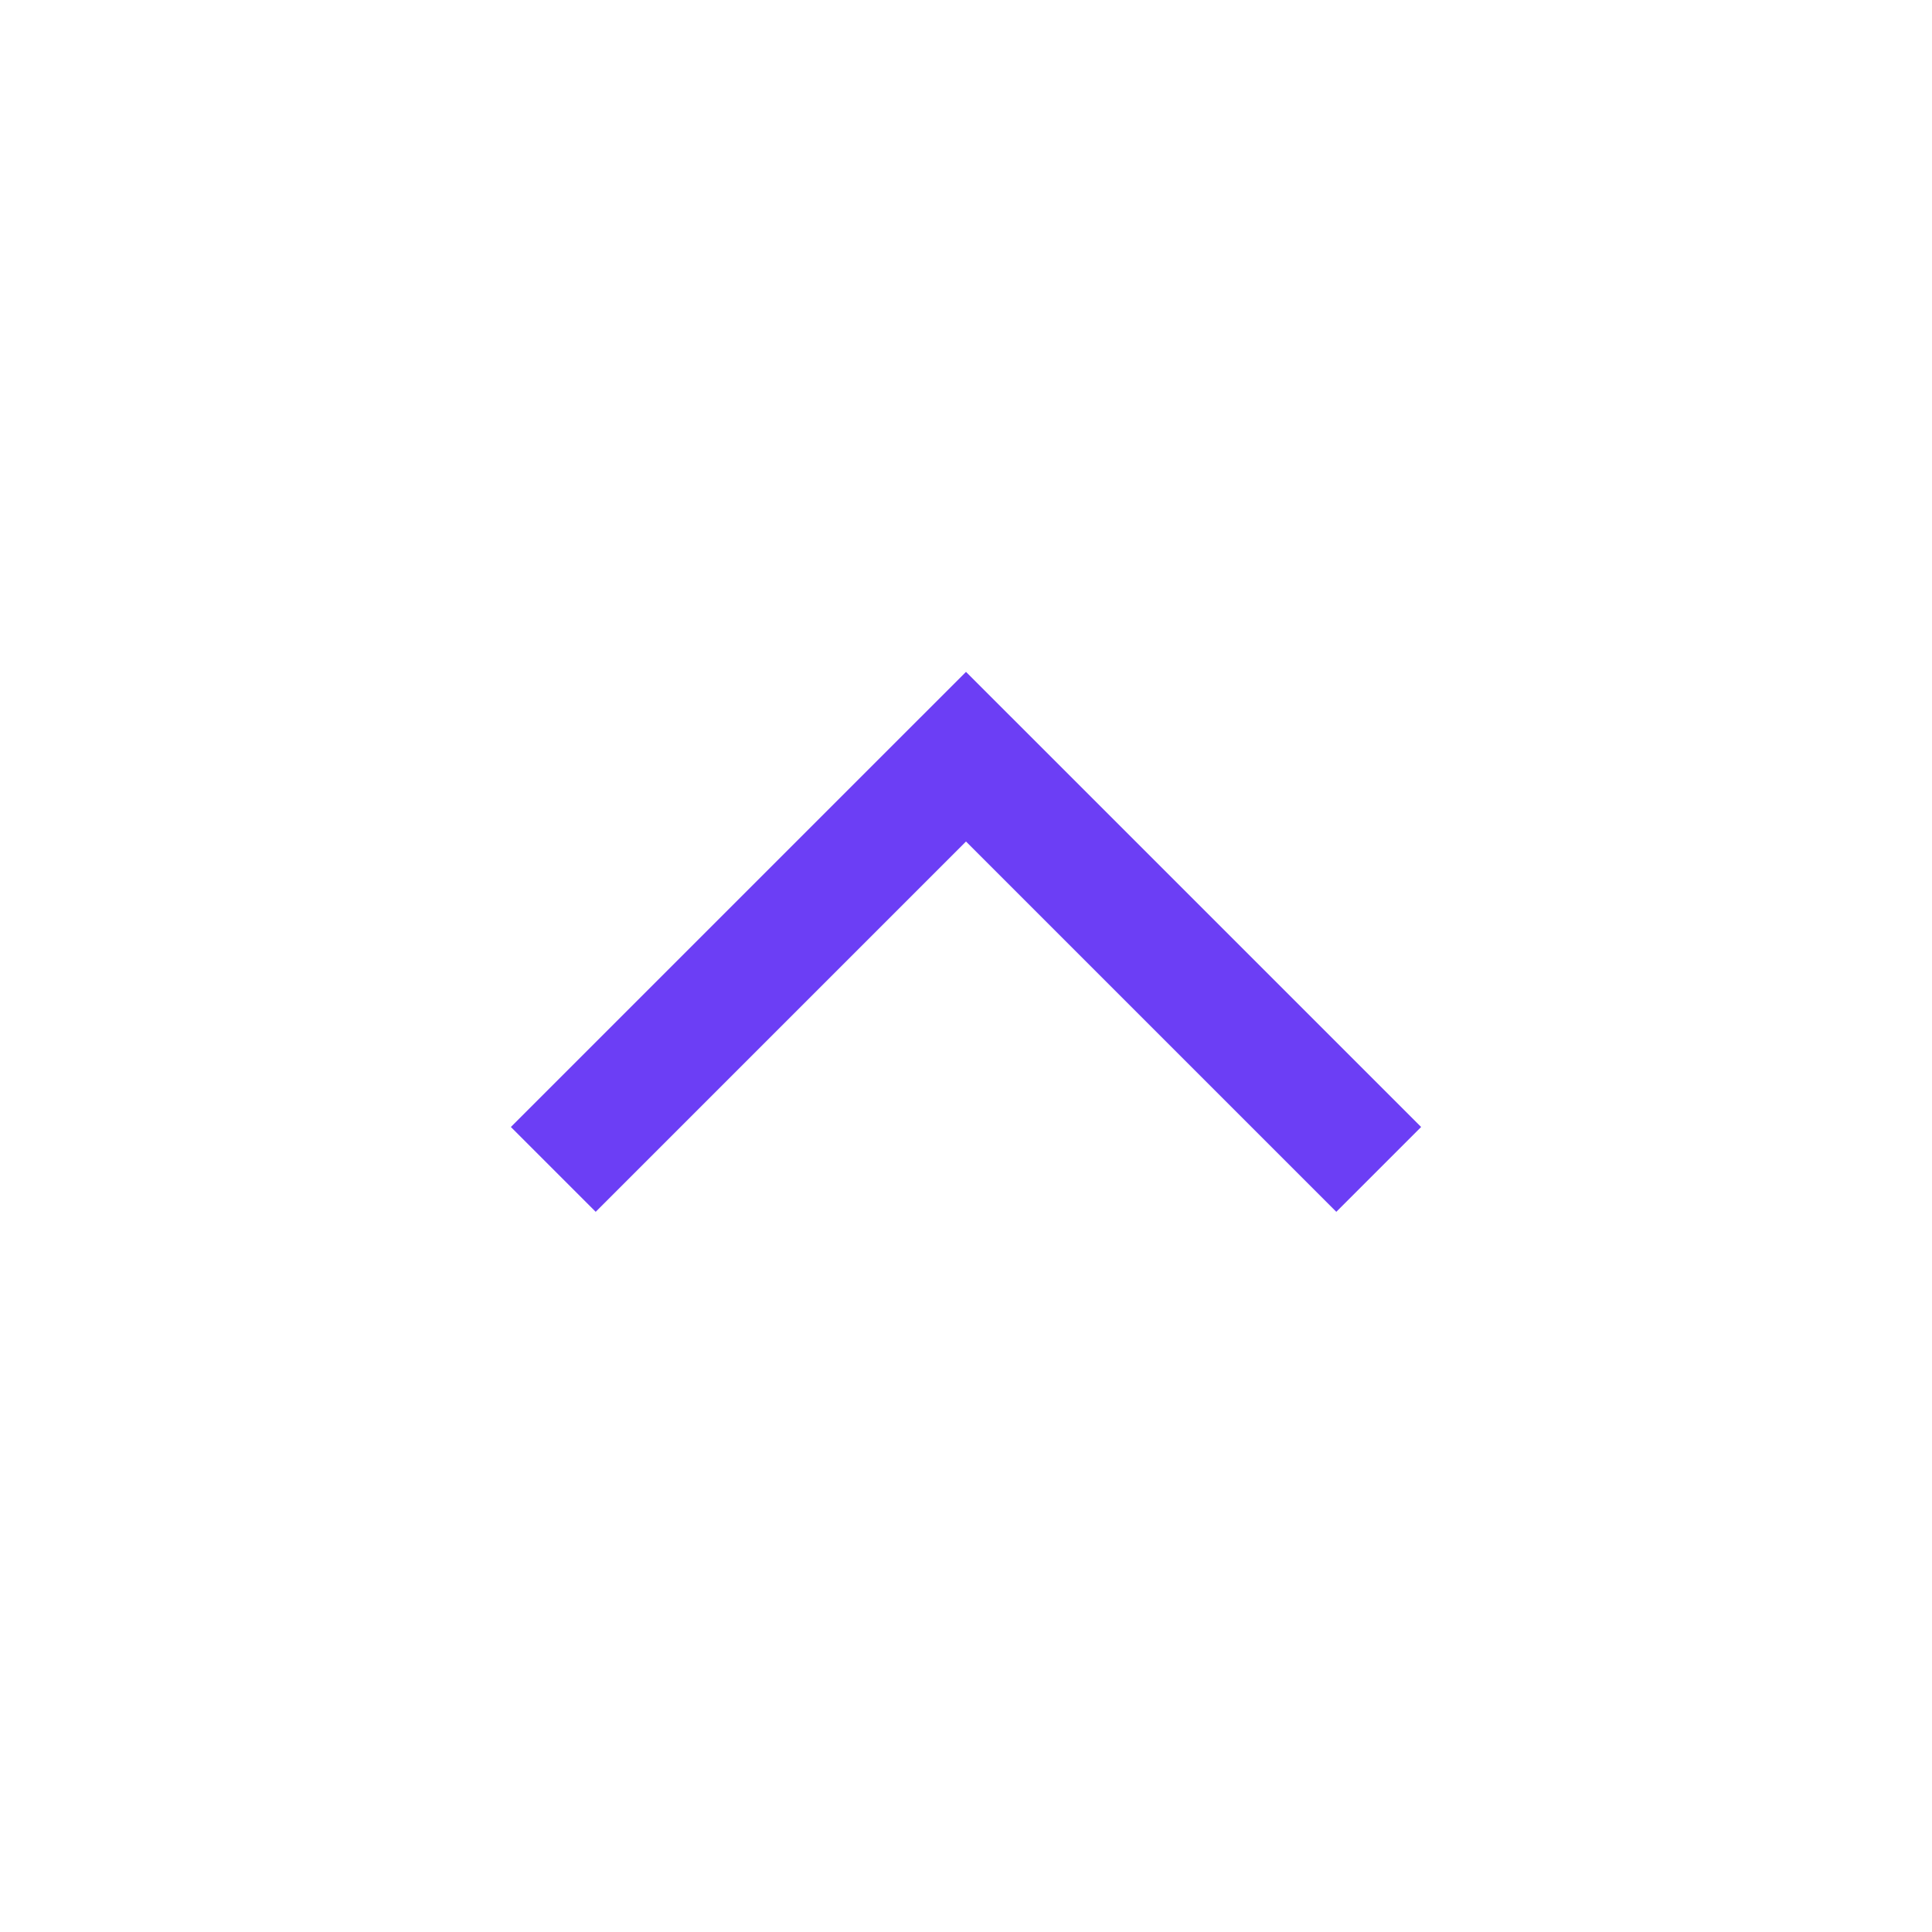
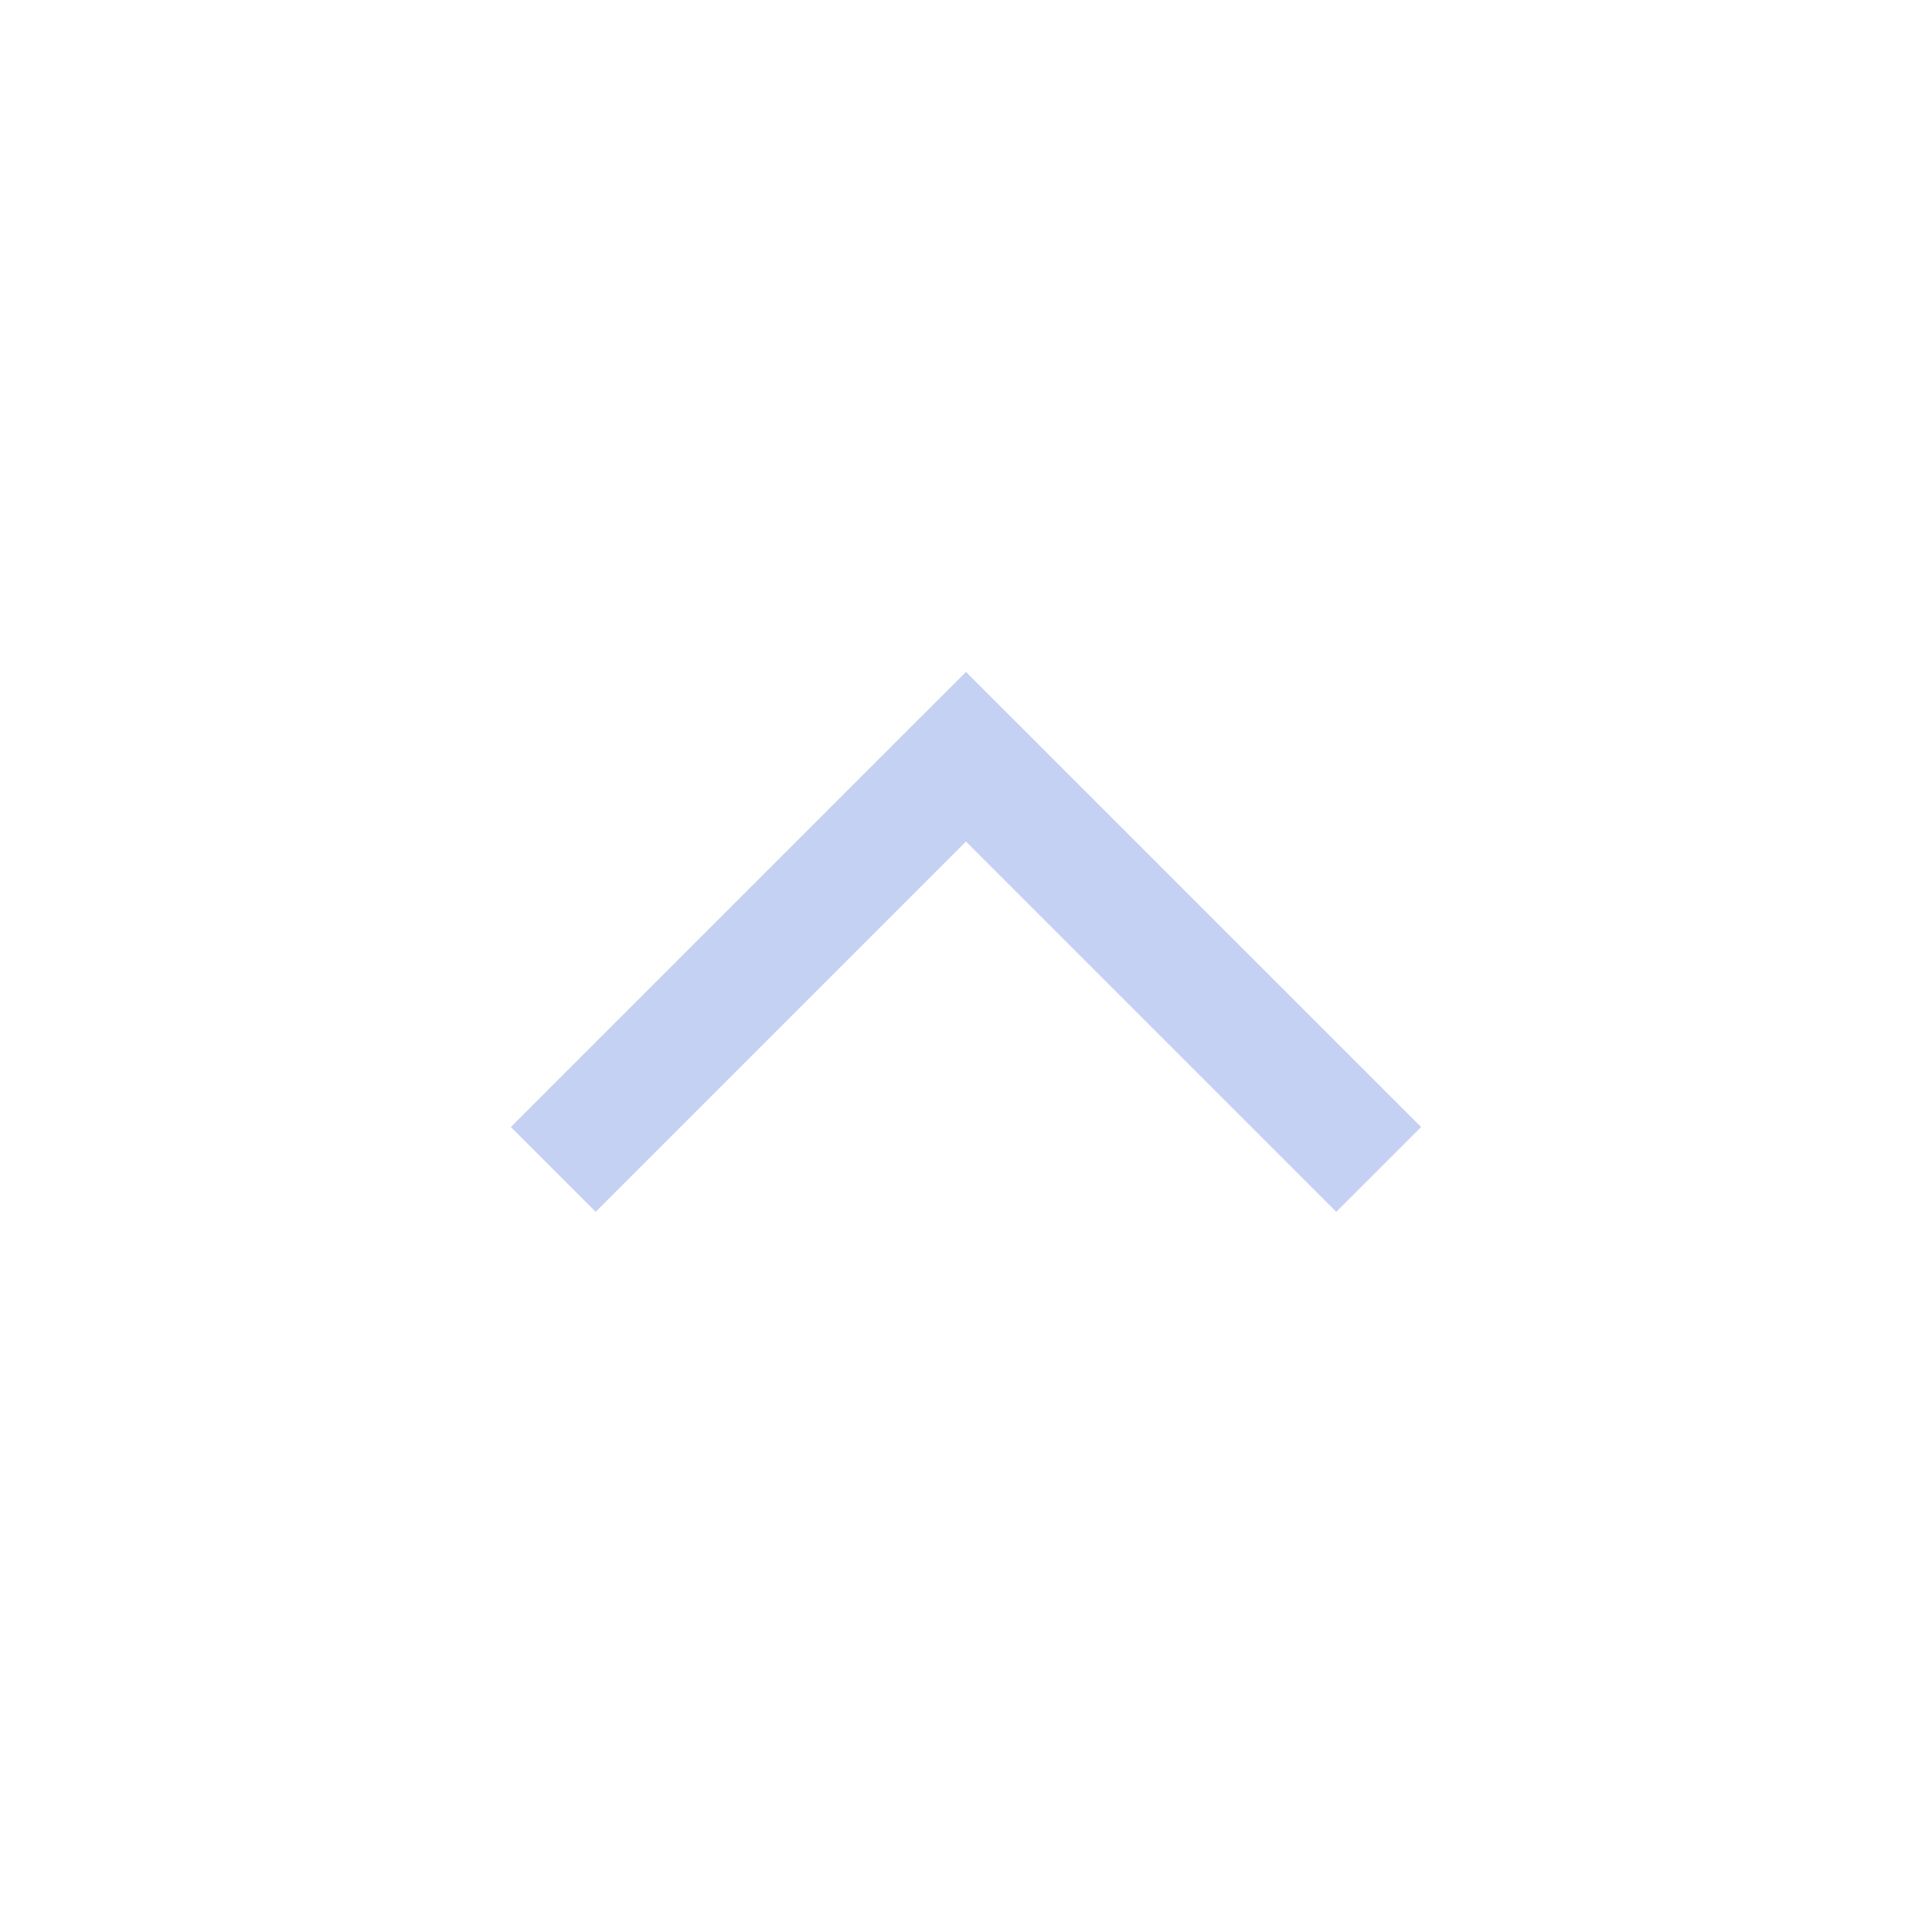
- <svg xmlns="http://www.w3.org/2000/svg" height="24px" viewBox="0 -960 960 960" width="24px" fill="#6c3ef5">
+ <svg xmlns="http://www.w3.org/2000/svg" height="24px" viewBox="0 -960 960 960" width="24px" fill="#c4d1f3">
  <path d="m480-541.85-184 184L253.85-400 480-626.15 706.15-400 664-357.85l-184-184Z" />
</svg>
